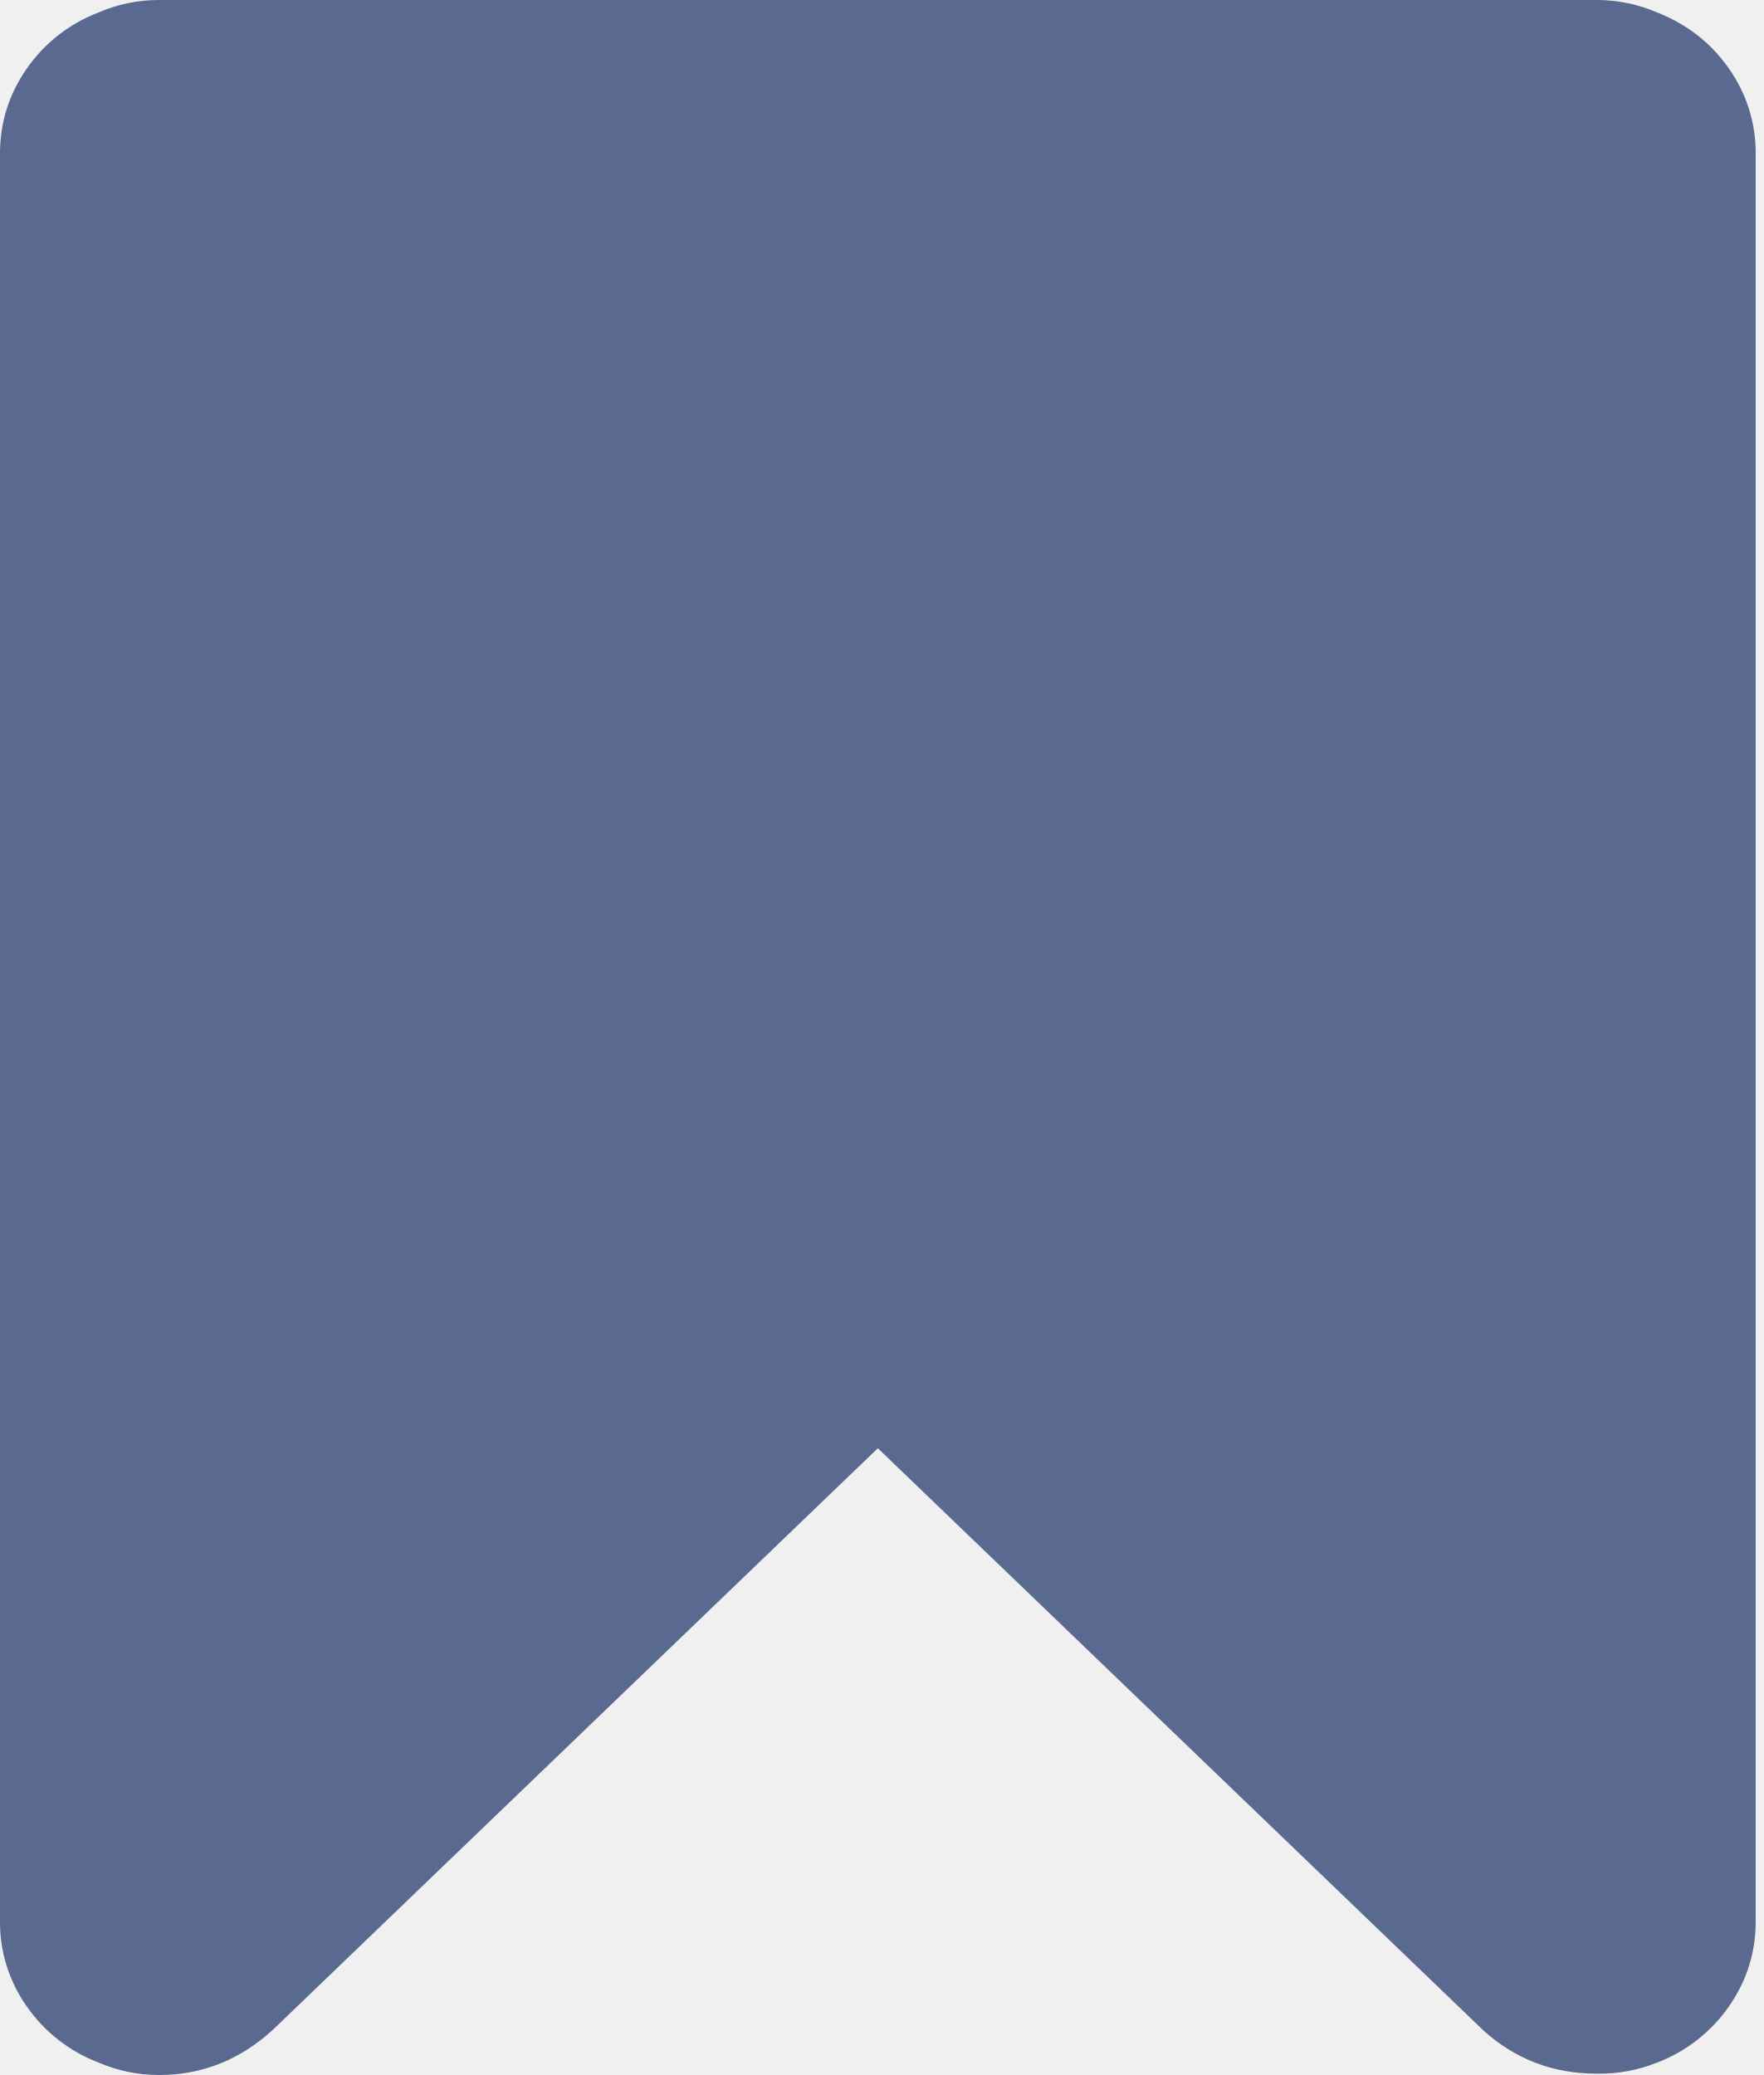
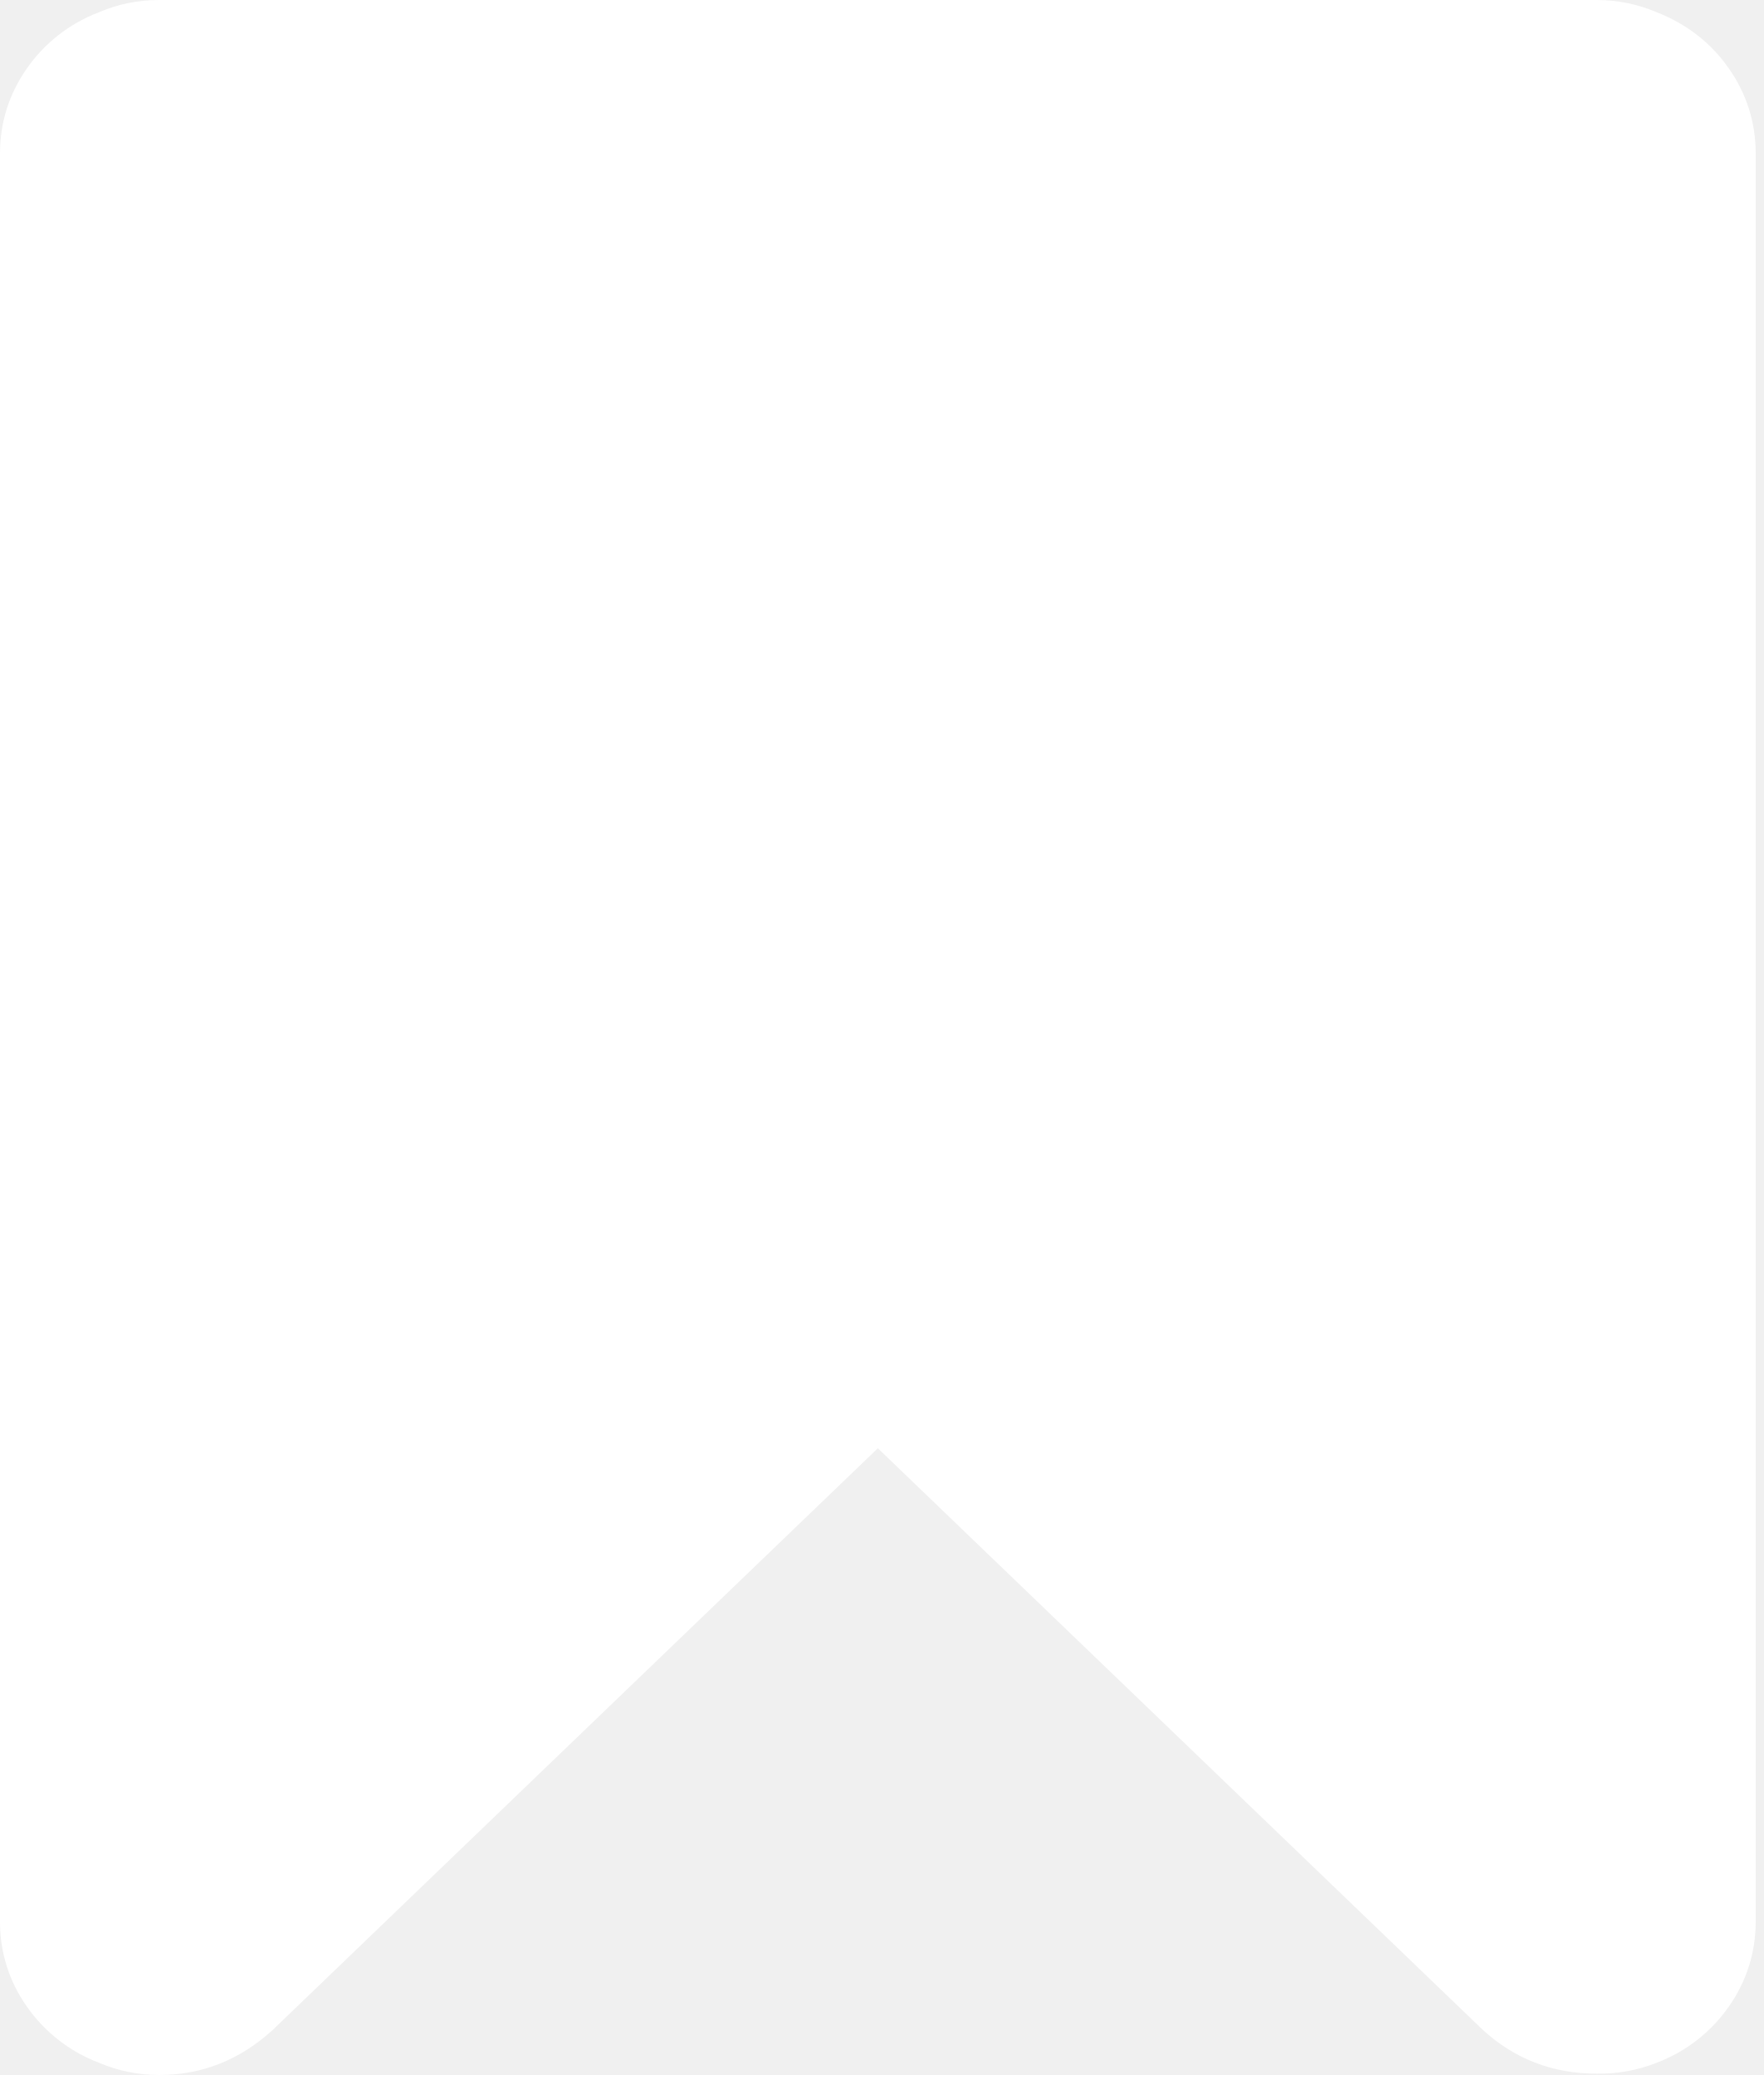
<svg xmlns="http://www.w3.org/2000/svg" width="17" height="20">
-   <path d="M15.387 0c.202 0 .396.04.581.119.291.115.522.295.694.542.172.247.258.52.258.82v17.038c0 .3-.086.573-.258.82a1.49 1.49 0 0 1-.694.542 1.49 1.49 0 0 1-.581.106c-.423 0-.79-.141-1.098-.423L8.46 13.959l-5.83 5.605c-.317.29-.682.436-1.097.436-.202 0-.396-.04-.581-.119a1.49 1.49 0 0 1-.694-.542A1.402 1.402 0 0 1 0 18.52V1.481c0-.3.086-.573.258-.82A1.49 1.49 0 0 1 .952.119C1.137.039 1.33 0 1.533 0h13.854Z" fill="#5A698F" />
+   <path d="M15.387 0c.202 0 .396.04.581.119.291.115.522.295.694.542.172.247.258.52.258.82v17.038c0 .3-.086.573-.258.82a1.49 1.49 0 0 1-.694.542 1.49 1.49 0 0 1-.581.106c-.423 0-.79-.141-1.098-.423L8.46 13.959l-5.83 5.605c-.317.29-.682.436-1.097.436-.202 0-.396-.04-.581-.119a1.49 1.49 0 0 1-.694-.542A1.402 1.402 0 0 1 0 18.52V1.481c0-.3.086-.573.258-.82A1.49 1.49 0 0 1 .952.119C1.137.039 1.33 0 1.533 0h13.854Z" fill="white" />
</svg>
